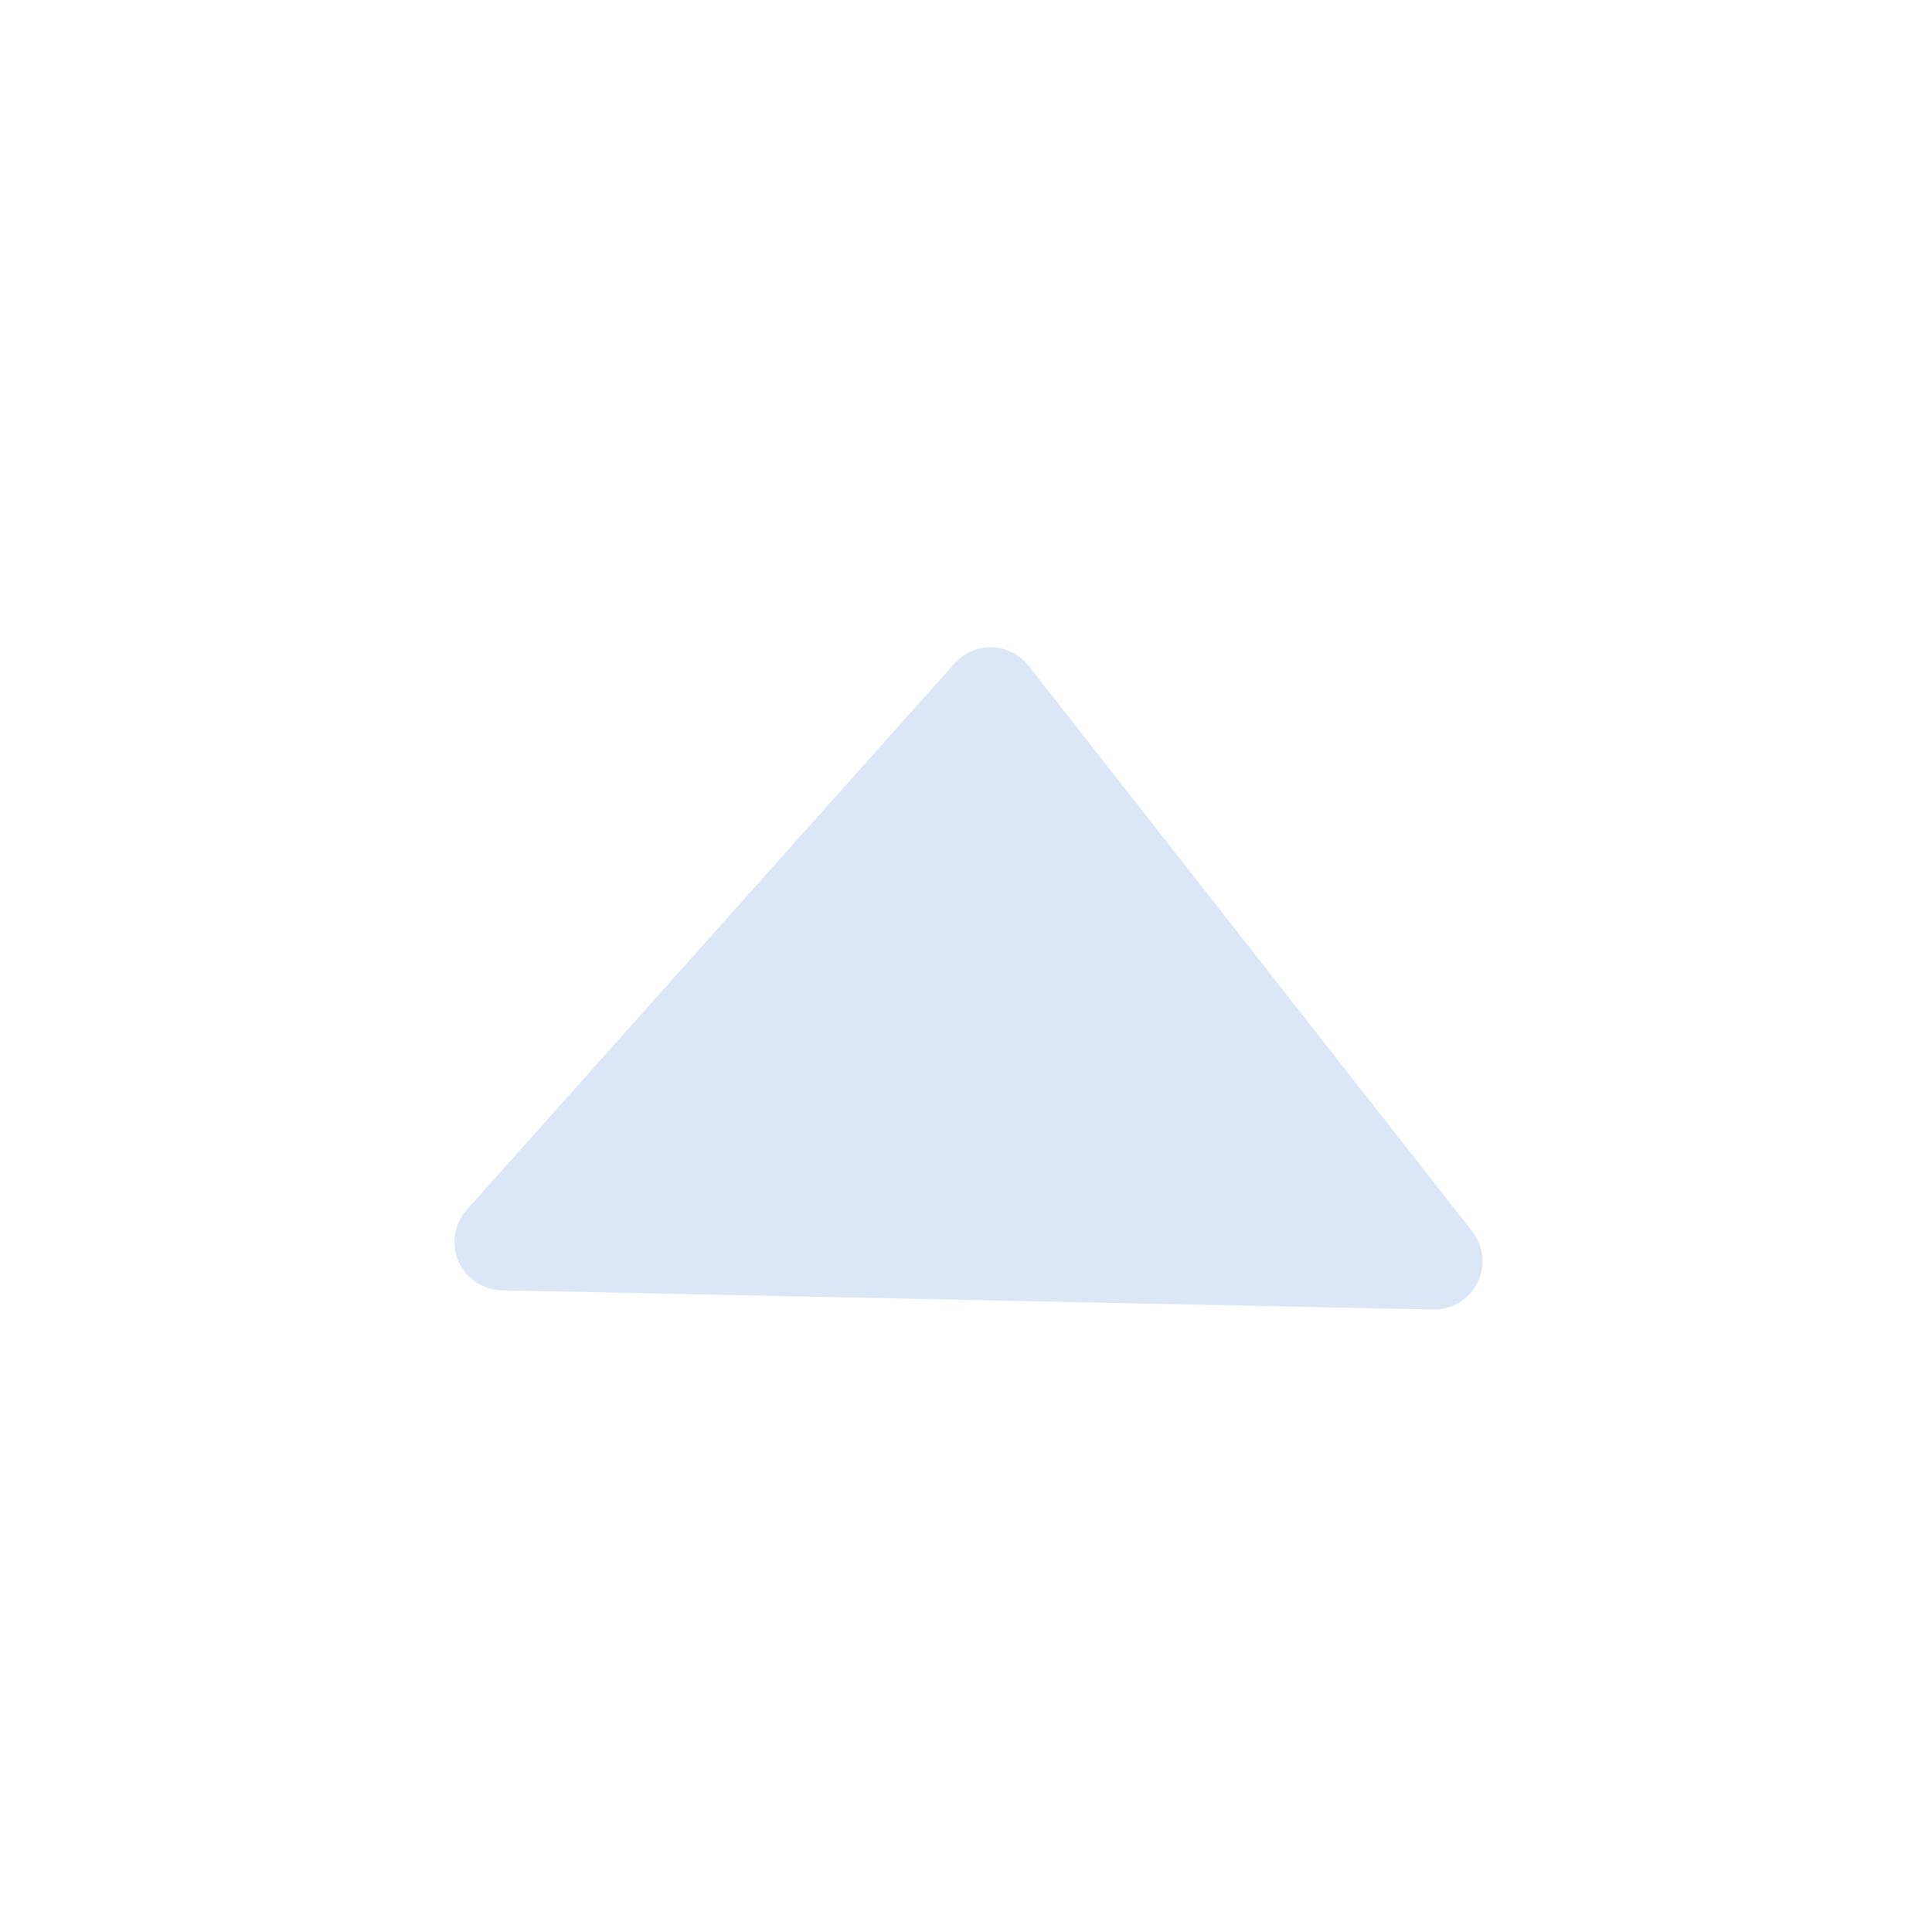
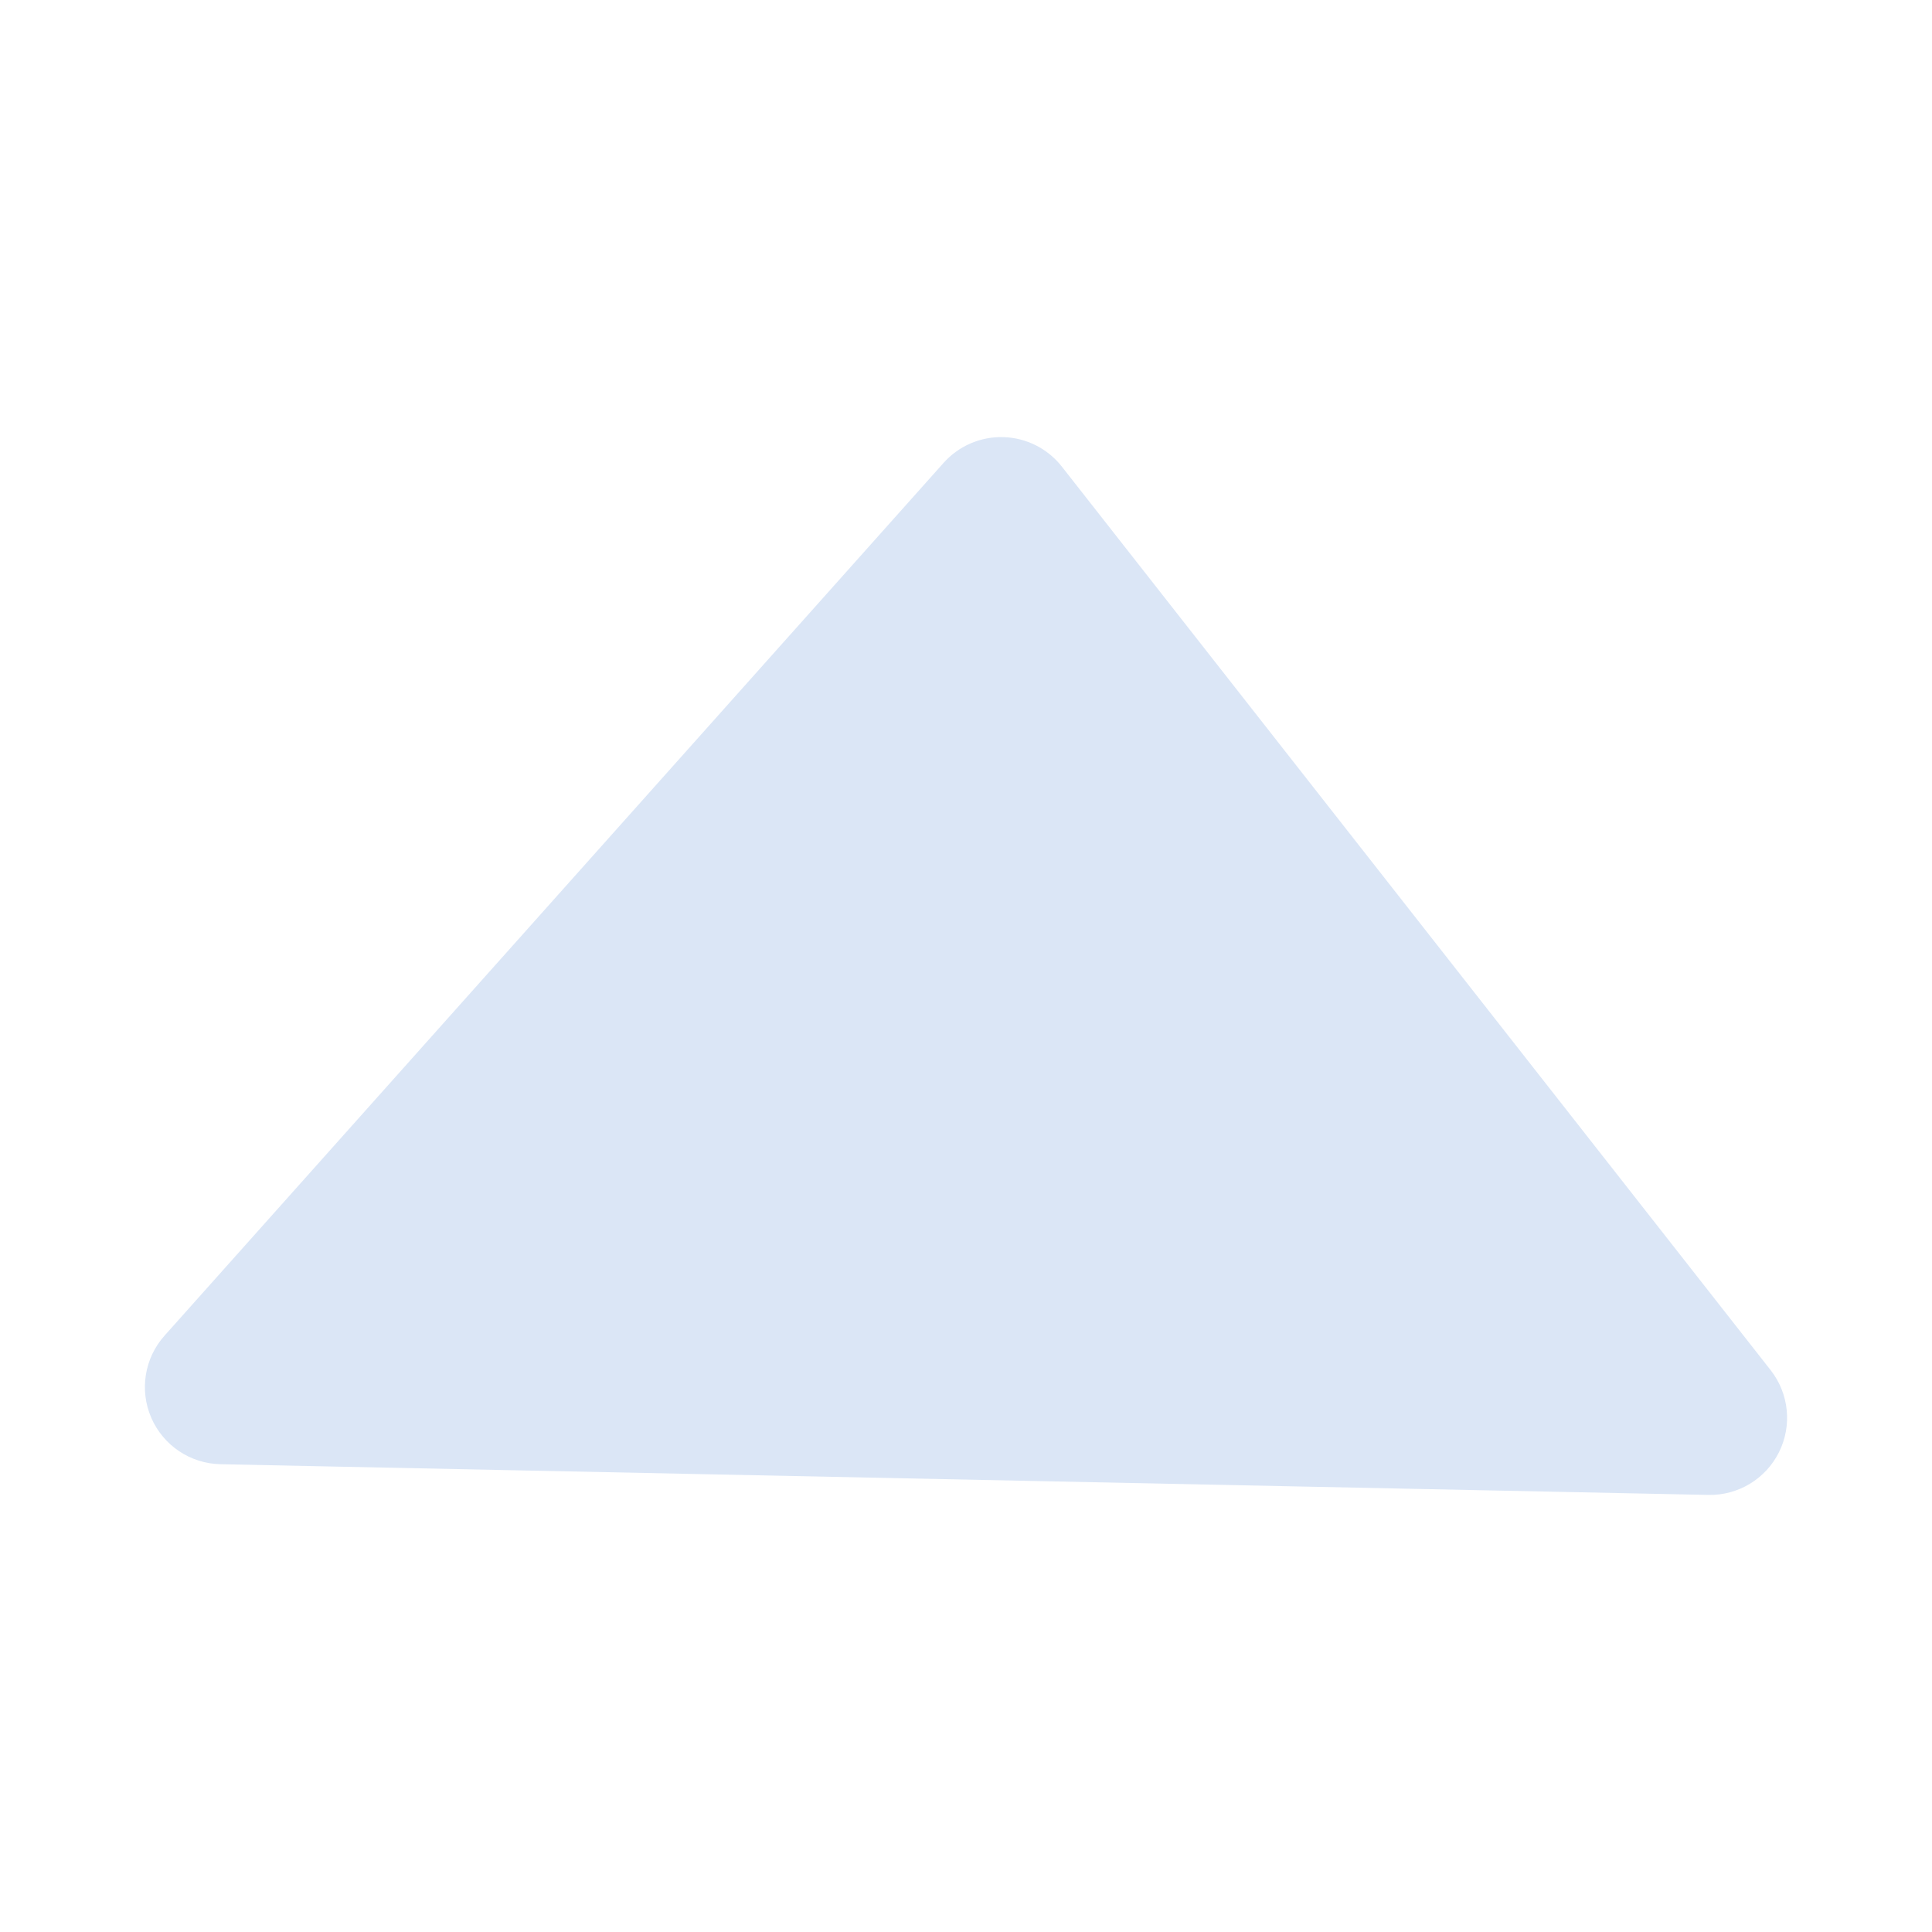
<svg xmlns="http://www.w3.org/2000/svg" width="40" height="40" fill="none" viewBox="0 0 40 40">
-   <path fill="#dbe6f6" d="M19.762 13.735a1 1 0 0 1 1.533.05l9.186 11.71a1 1 0 0 1-.807 1.617l-19.285-.398a1 1 0 0 1-.726-1.665z" />
+   <g transform="translate(-12.031, -12.358) scale(1.597401)">
+     <path fill="#dbe6f6" d="M19.762 13.735a1 1 0 0 1 1.533.05l9.186 11.71a1 1 0 0 1-.807 1.617l-19.285-.398a1 1 0 0 1-.726-1.665z" />
+   </g>
</svg>
